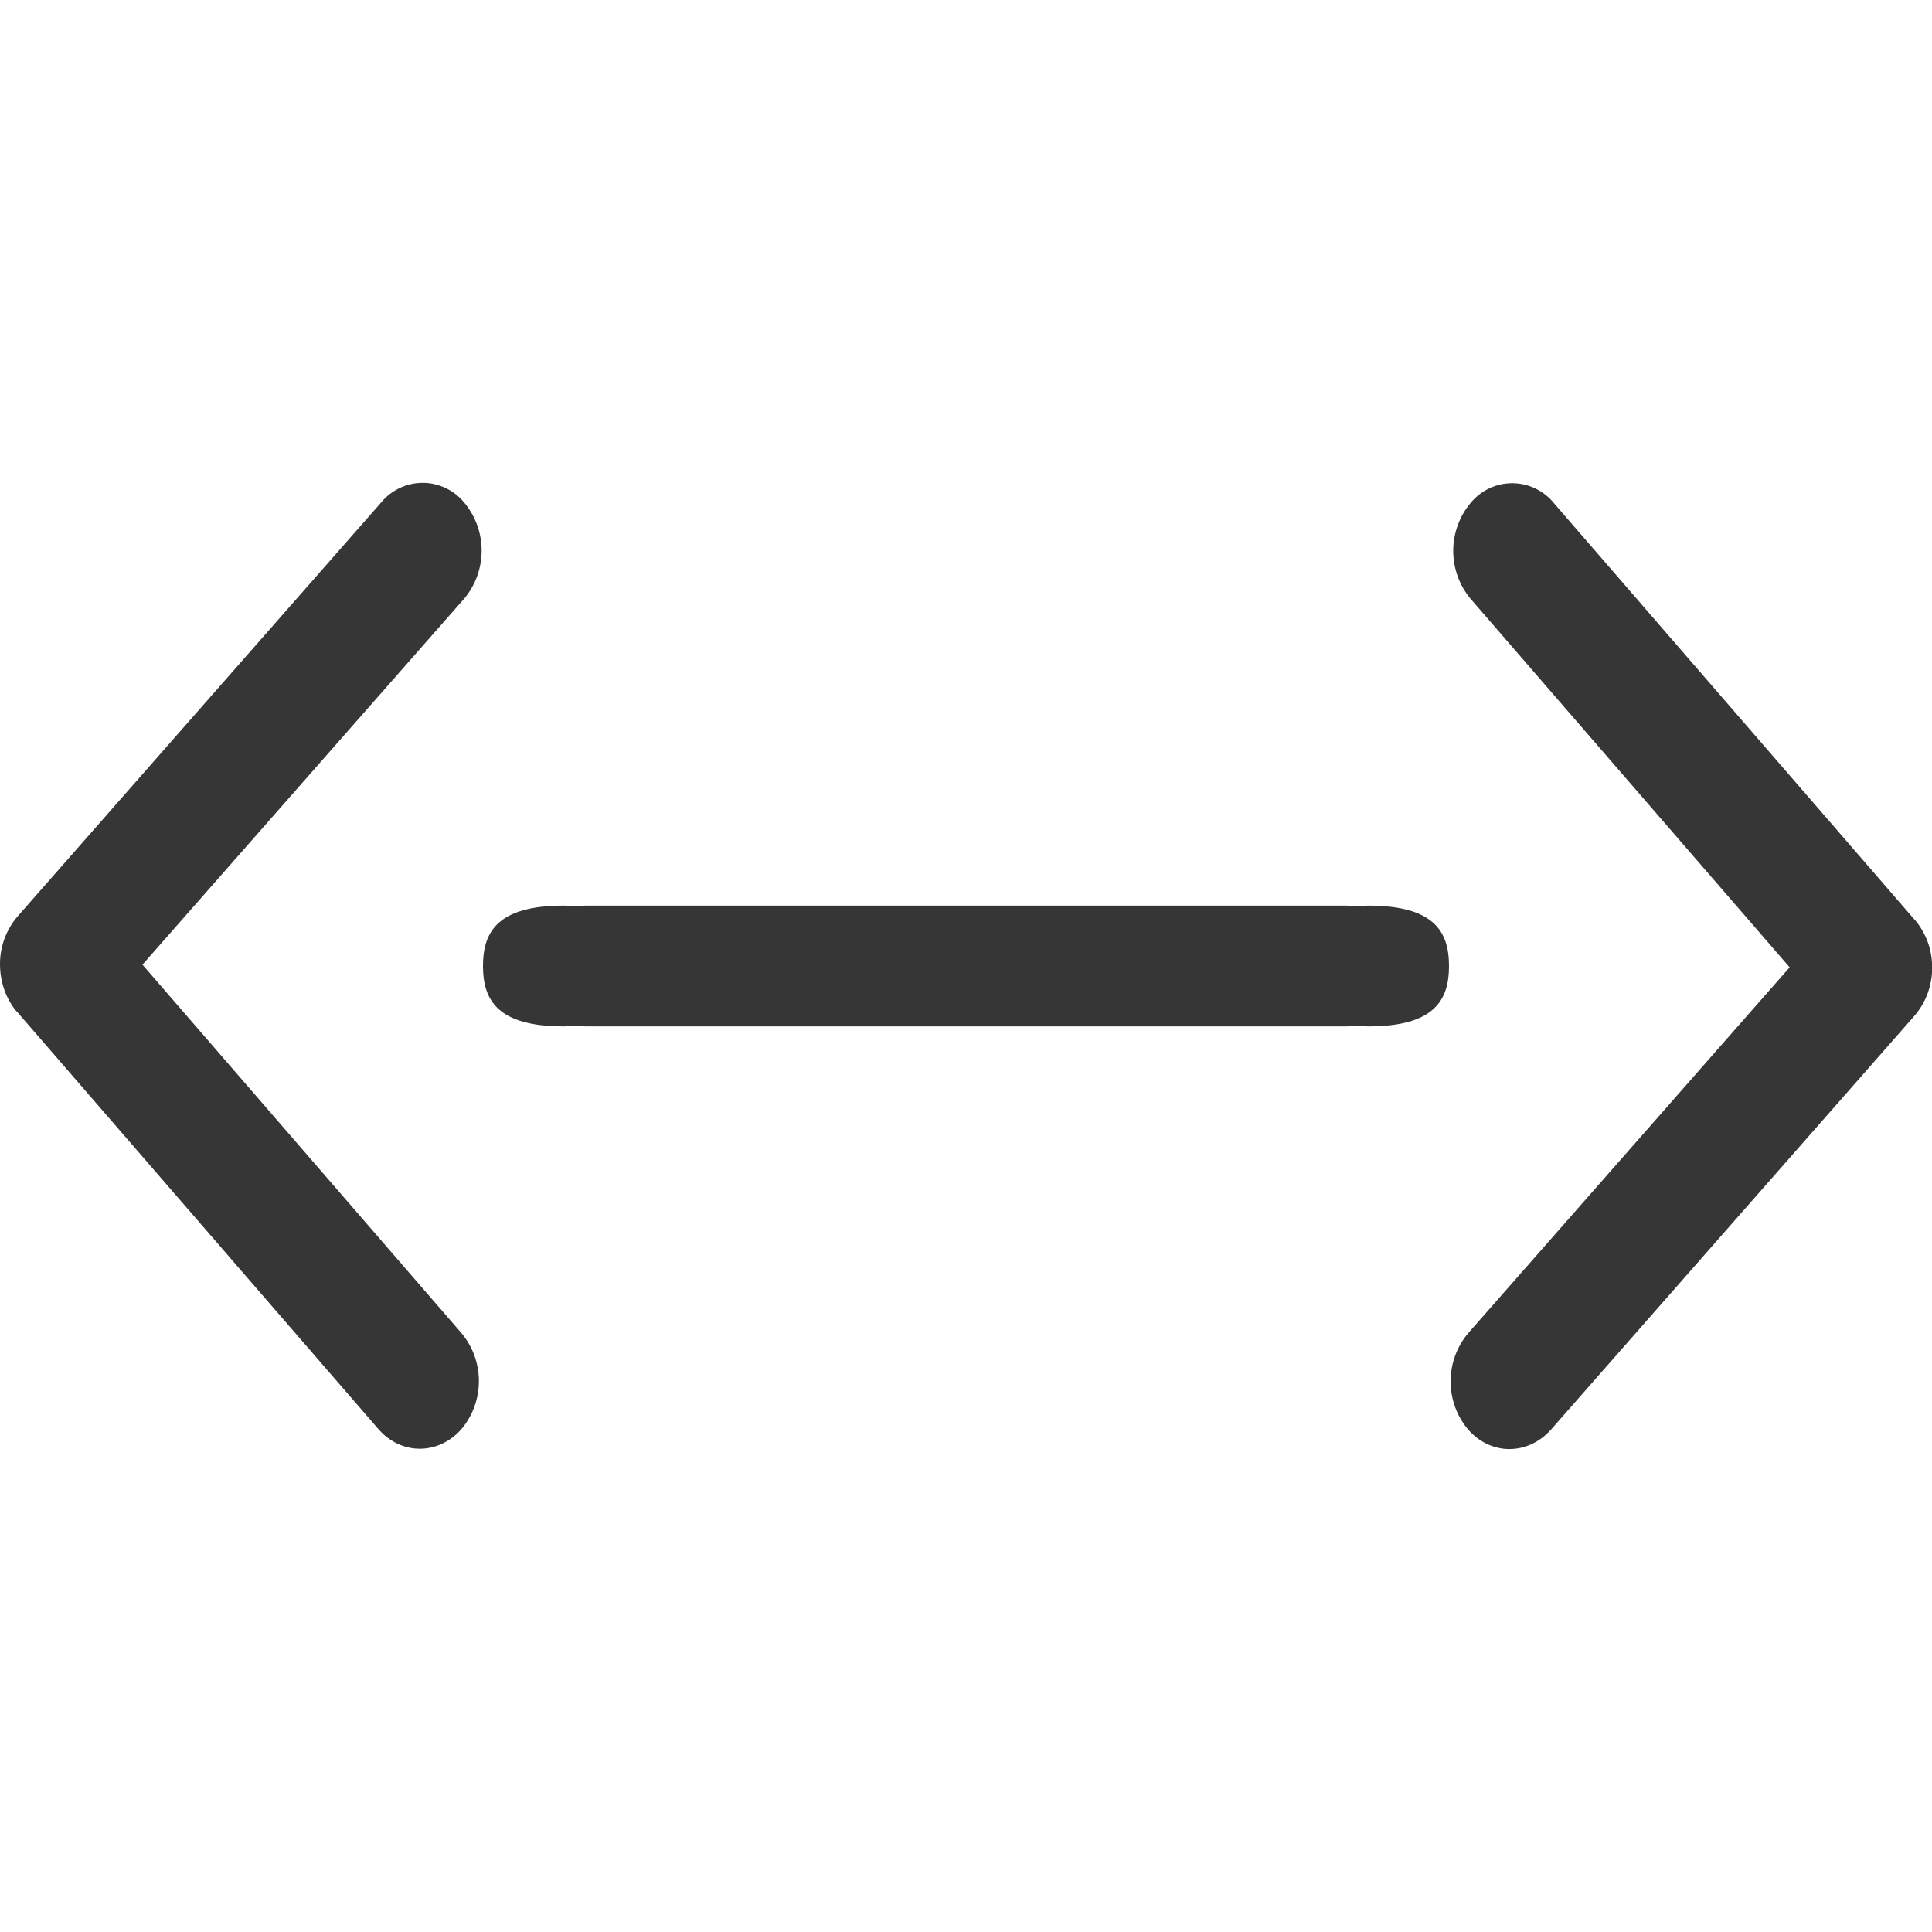
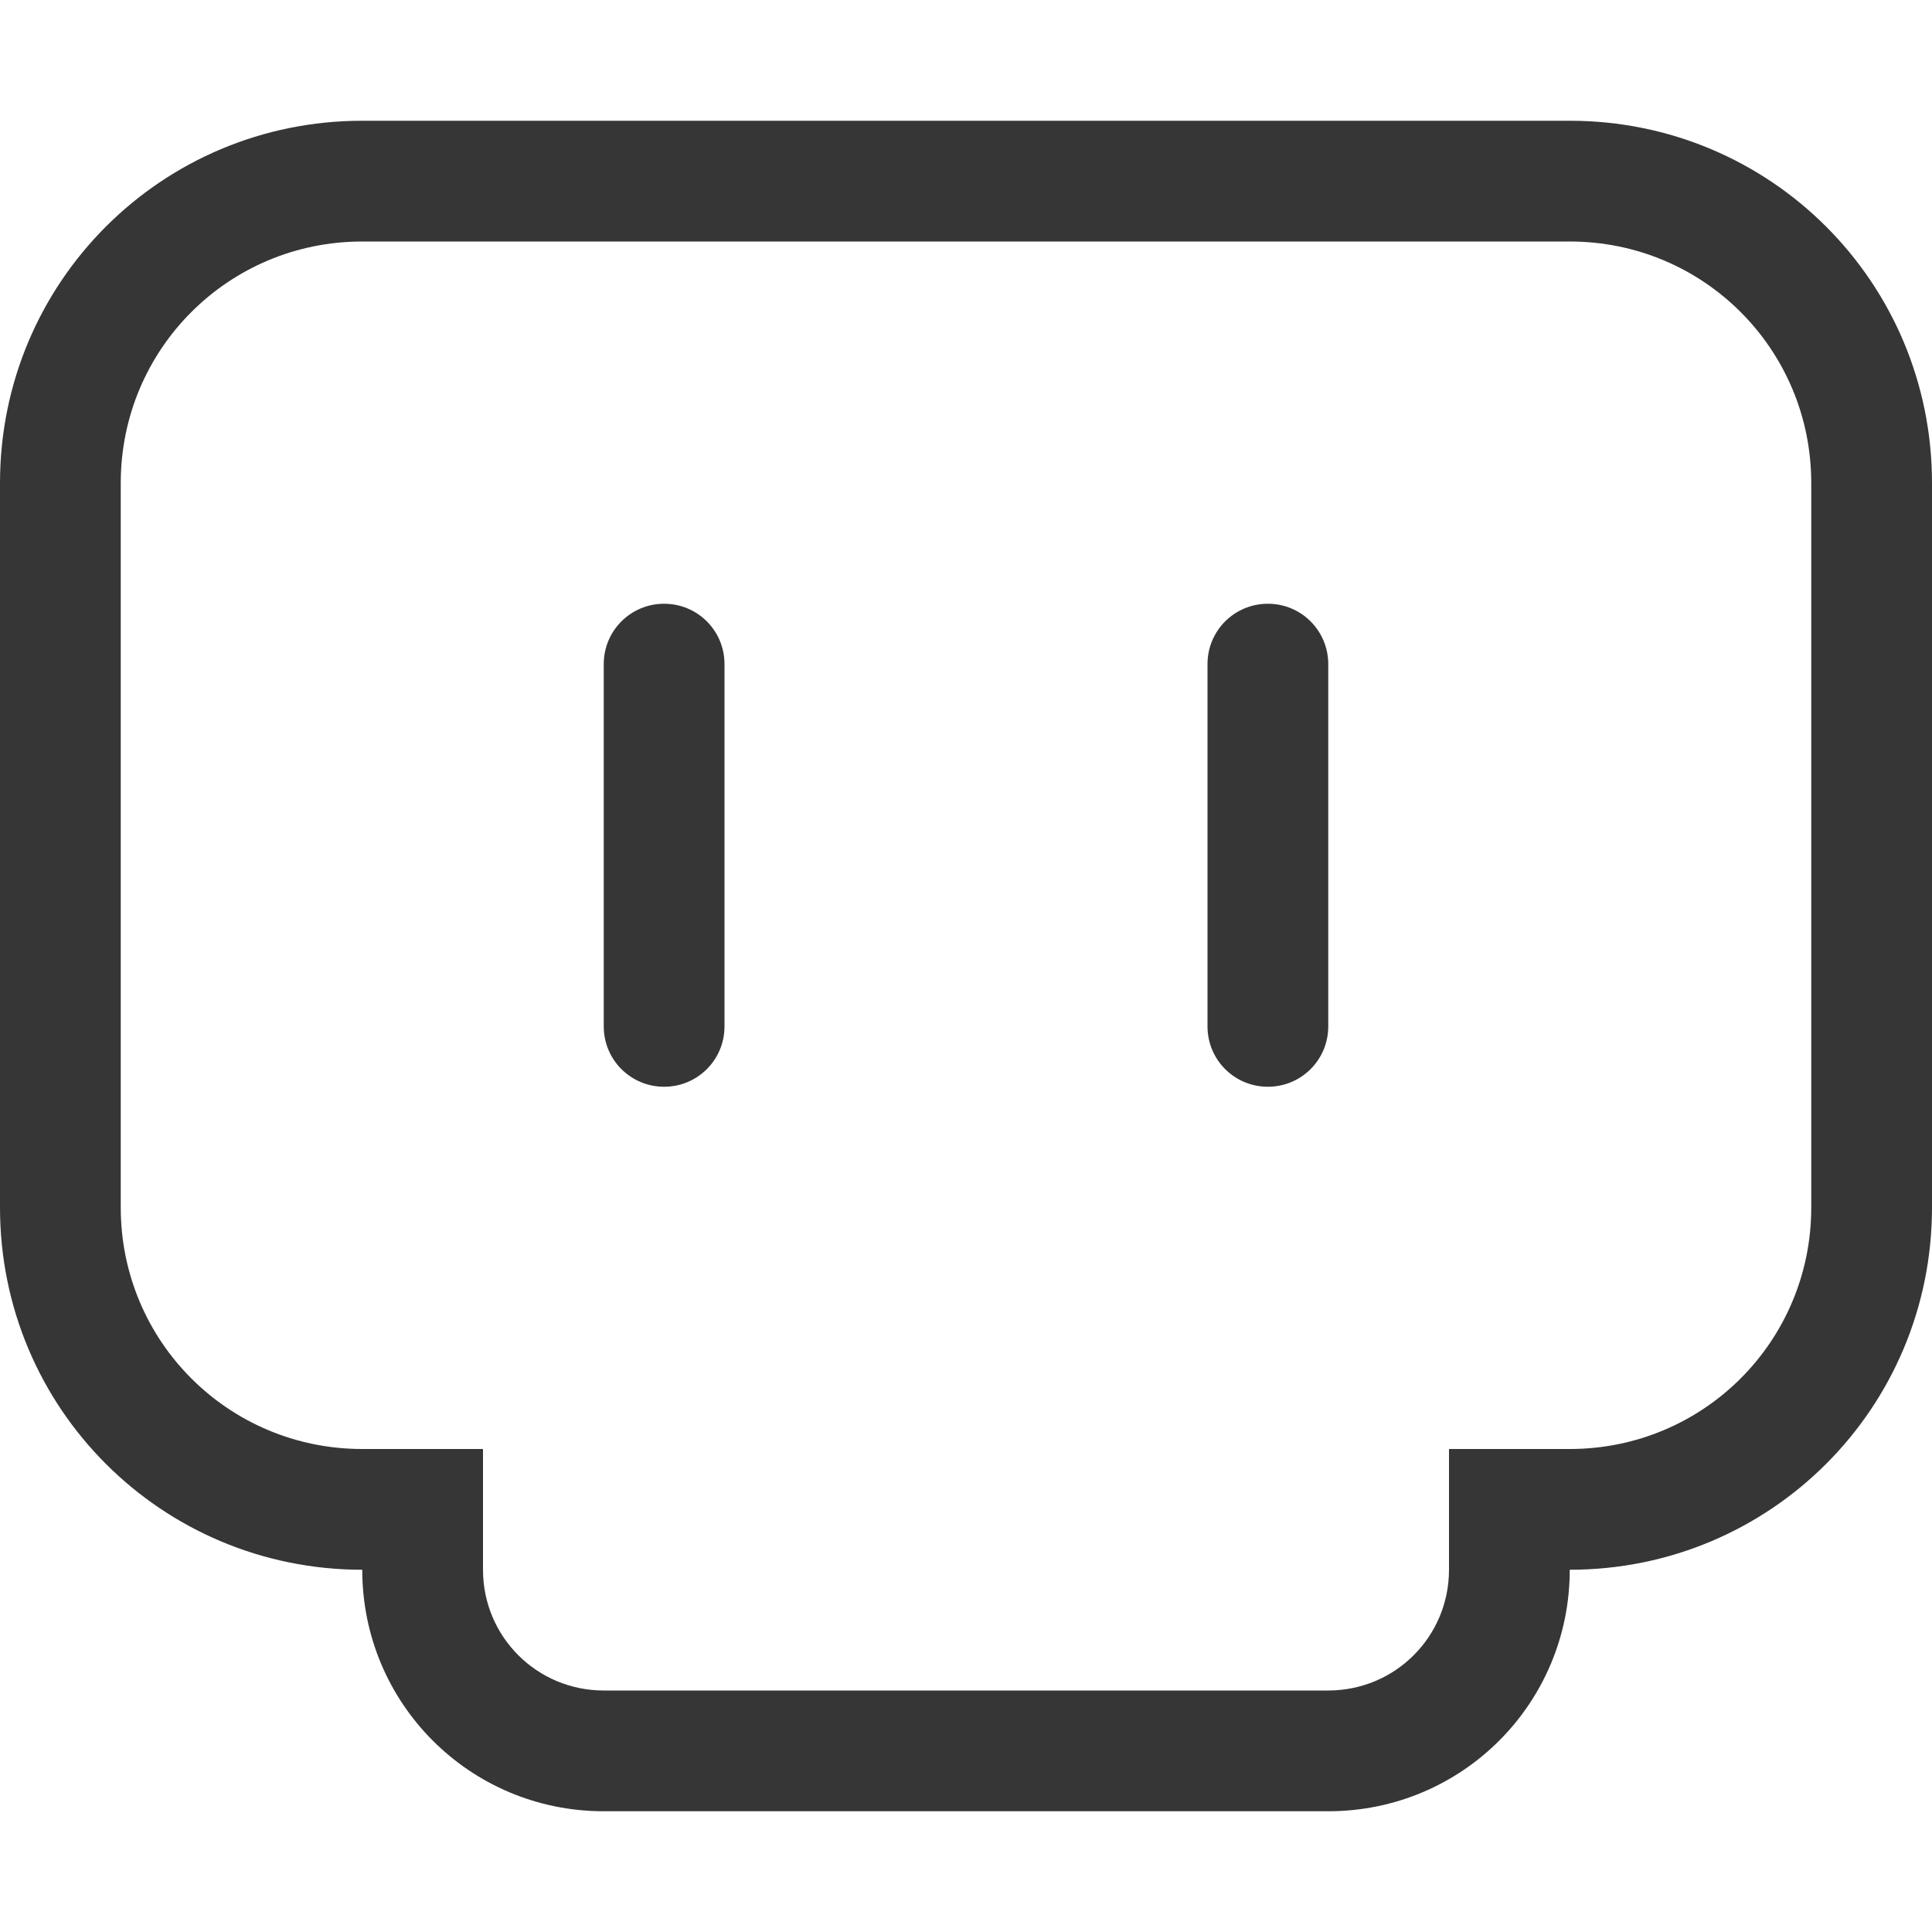
<svg xmlns="http://www.w3.org/2000/svg" width="16" height="16" version="1.1">
-   <path d="m4.667 7.5c-0.553 0-0.667 0.224-0.667 0.5s0.114 0.5 0.667 0.5c0.035 0 0.07-0.002 0.105-0.004 0.026 7.496e-4 0.05 0.004 0.077 0.004h6.302c0.026 0 0.05-3e-3 0.074-0.004 0.036 0.002 0.072 0.004 0.108 0.004 0.553 0 0.667-0.224 0.667-0.5s-0.114-0.5-0.667-0.5c-0.035 0-0.07 0.002-0.105 0.004-0.026-7.496e-4 -0.05-0.004-0.077-0.004h-6.301c-0.026 0-0.05 3e-3 -0.074 0.004a1.49 1.117 0 0 0-0.108-0.004z" fill="#363636" stroke-width=".866" />
-   <path d="m0.142 8.38 2.989 3.452c0.189 0.22 0.498 0.221 0.691 3e-3a0.616 0.618 0 0 0 0.002-0.792l-2.644-3.054 2.665-3.032a0.617 0.619 0 0 0 0.002-0.792 0.446 0.448 0 0 0-0.691-3e-3l-3.011 3.428a0.599 0.601 0 0 0-0.145 0.395c0 0.143 0.047 0.287 0.142 0.397zm15.717-0.76-2.989-3.452a0.446 0.448 0 0 0-0.691-3e-3 0.616 0.618 0 0 0-2e-3 0.792l2.644 3.054-2.664 3.032a0.617 0.619 0 0 0-2e-3 0.792c0.189 0.22 0.498 0.22 0.691 3e-3l3.01-3.427a0.599 0.601 0 0 0 0.145-0.395 0.6 0.602 0 0 0-0.142-0.397z" fill="#363636" stroke-width="1.497" />
+   <path d="m3 1c-1.662 0-3 1.338-3 3v6c0 1.662 1.338 3 3 3 0 1.108 0.892 2 2 2h6c1.108 0 2-0.892 2-2 1.662 0 3-1.338 3-3v-6c0-1.662-1.338-3-3-3zm0 1h10c1.108 0 2 0.892 2 2v6c0 1.108-0.892 2-2 2h-1v1c0 0.554-0.446 1-1 1h-6c-0.554 0-1-0.446-1-1v-1h-1c-1.108 0-2-0.892-2-2v-6c0-1.108 0.892-2 2-2zm2.5 3c-0.277 0-0.5 0.223-0.5 0.5v3c0 0.277 0.223 0.5 0.5 0.5s0.5-0.223 0.5-0.5v-3c0-0.277-0.223-0.5-0.5-0.5zm5 0c-0.277 0-0.5 0.223-0.5 0.5v3c0 0.277 0.223 0.5 0.5 0.5s0.5-0.223 0.5-0.5v-3c0-0.277-0.223-0.5-0.5-0.5z" fill="#363636" />
</svg>
